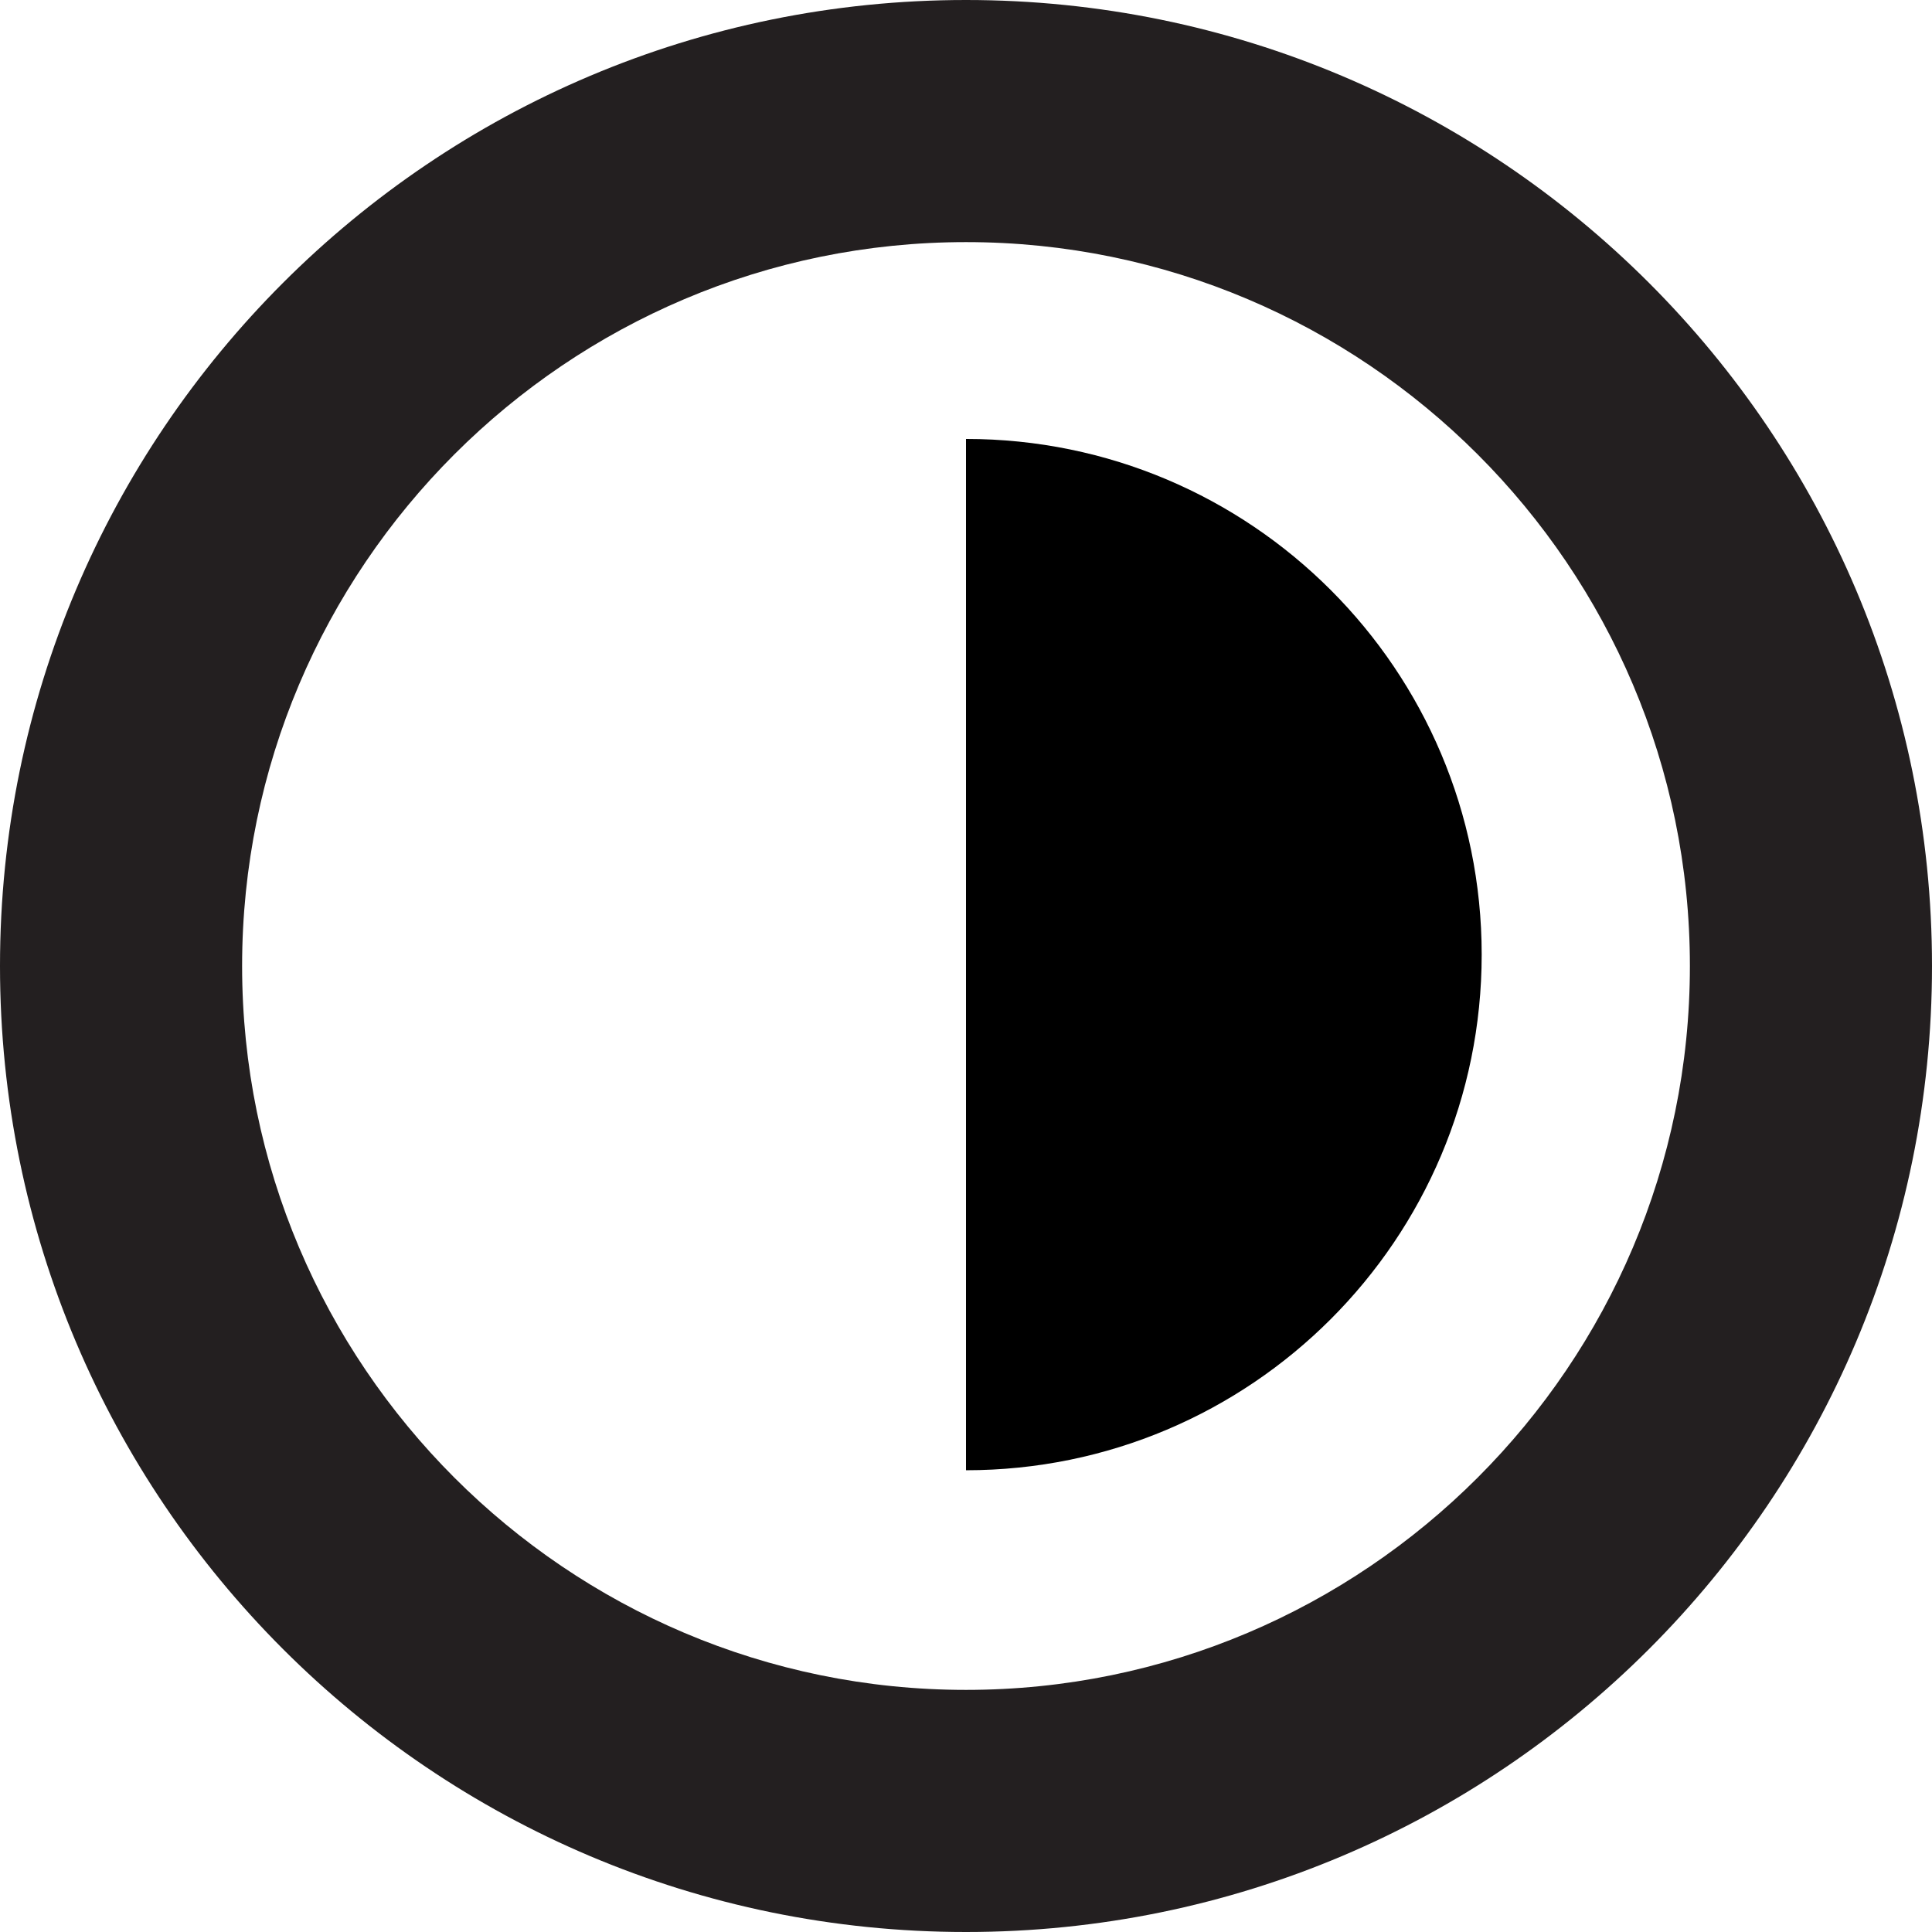
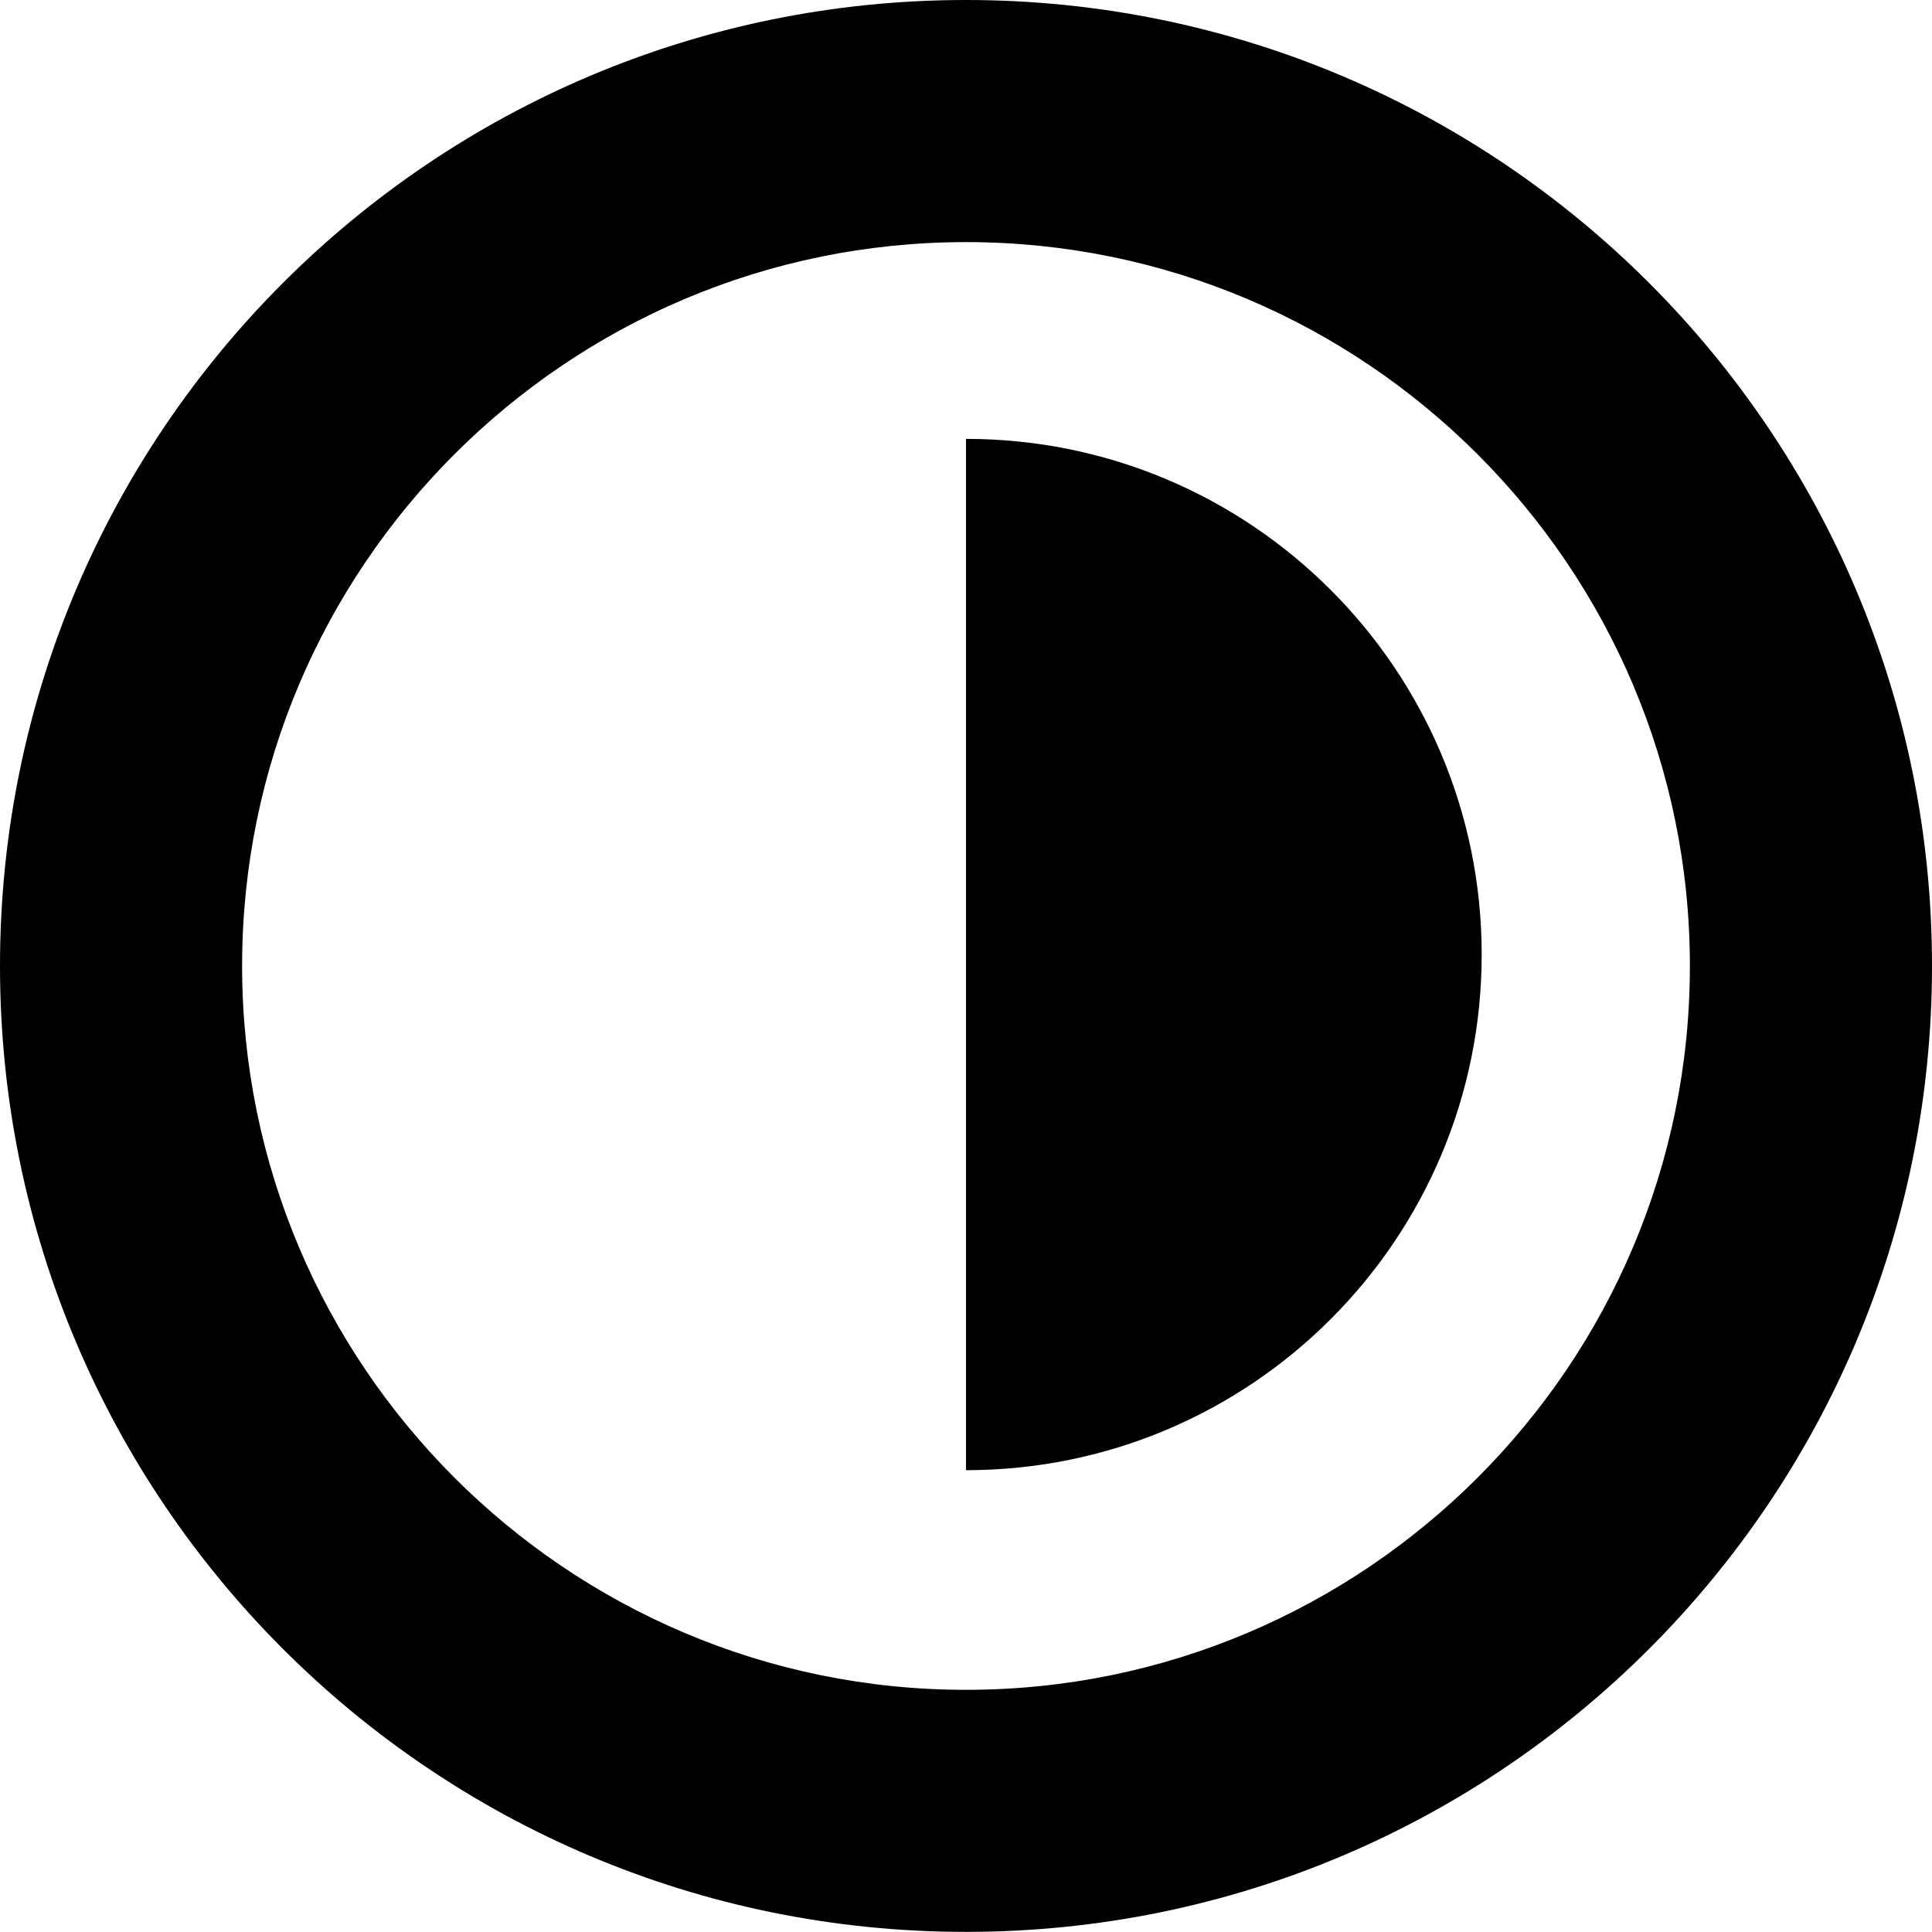
- <svg xmlns="http://www.w3.org/2000/svg" x="0px" y="0px" width="31.92px" height="31.92px" viewBox="-35.422 -7.96 31.92 31.92" enable-background="new -35.422 -7.96 31.92 31.92" xml:space="preserve">
-   <path fill="#231F20" d="M-19.462-3.96c6.595,0,11.96,5.365,11.96,11.96s-5.365,11.96-11.96,11.96S-31.422,14.595-31.422,8 S-26.057-3.96-19.462-3.96 M-19.462-7.96c-8.814,0-15.96,7.145-15.96,15.96c0,8.813,7.146,15.96,15.96,15.96S-3.502,16.813-3.502,8 C-3.502-0.815-10.648-7.96-19.462-7.96L-19.462-7.96z" />
-   <path d="M-19.462,16.331c4.706,0,8.52-3.813,8.52-8.52c0-4.705-3.813-8.519-8.52-8.519" />
+ <svg xmlns="http://www.w3.org/2000/svg" x="0px" y="0px" width="31.92px" height="31.92px" viewBox="0 0 31.92 31.92" enable-background="new 0 0 31.92 31.92" xml:space="preserve">
+   <path d="M15.96,4c6.595,0,11.96,5.365,11.96,11.96s-5.365,11.959-11.96,11.959S4,22.555,4,15.959S9.365,4,15.96,4 M15.96,0   C7.146,0,0,7.145,0,15.959c0,8.813,7.146,15.959,15.96,15.959s15.96-7.146,15.96-15.959C31.921,7.145,24.774,0,15.96,0L15.96,0z" />
+   <path d="M15.96,24.29c4.707,0,8.52-3.813,8.52-8.52c0-4.705-3.813-8.519-8.52-8.519" />
</svg>
